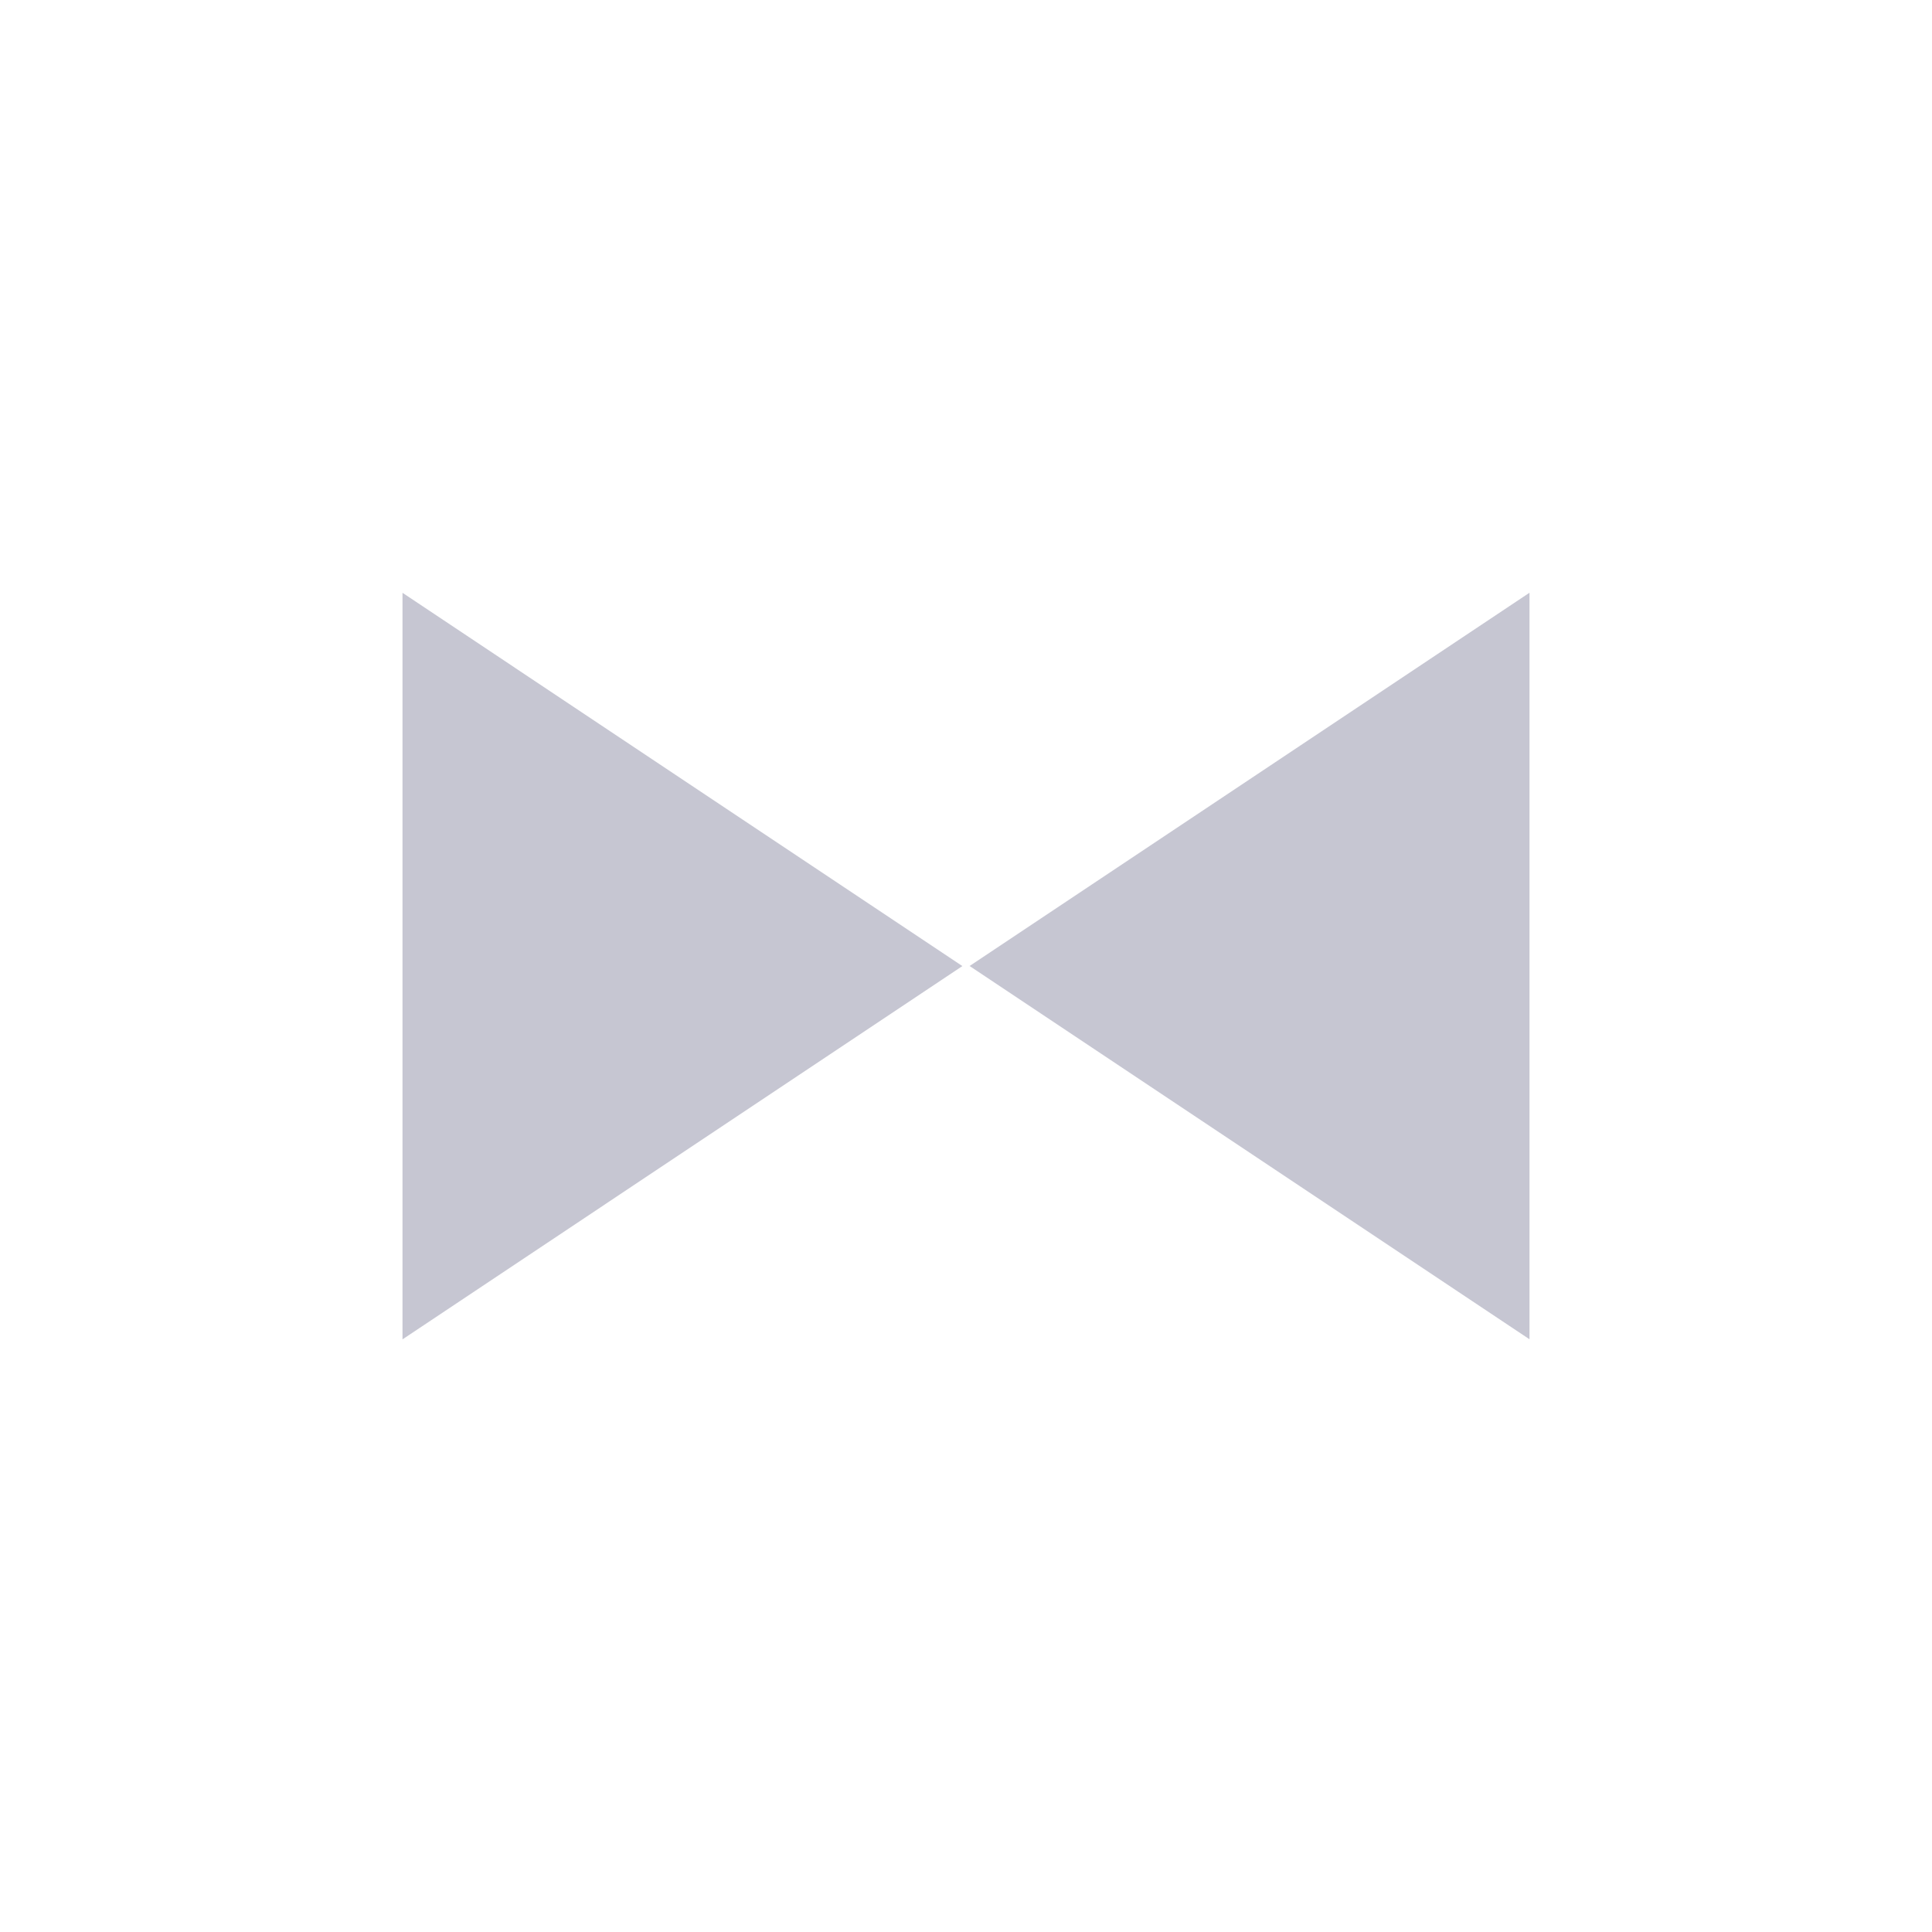
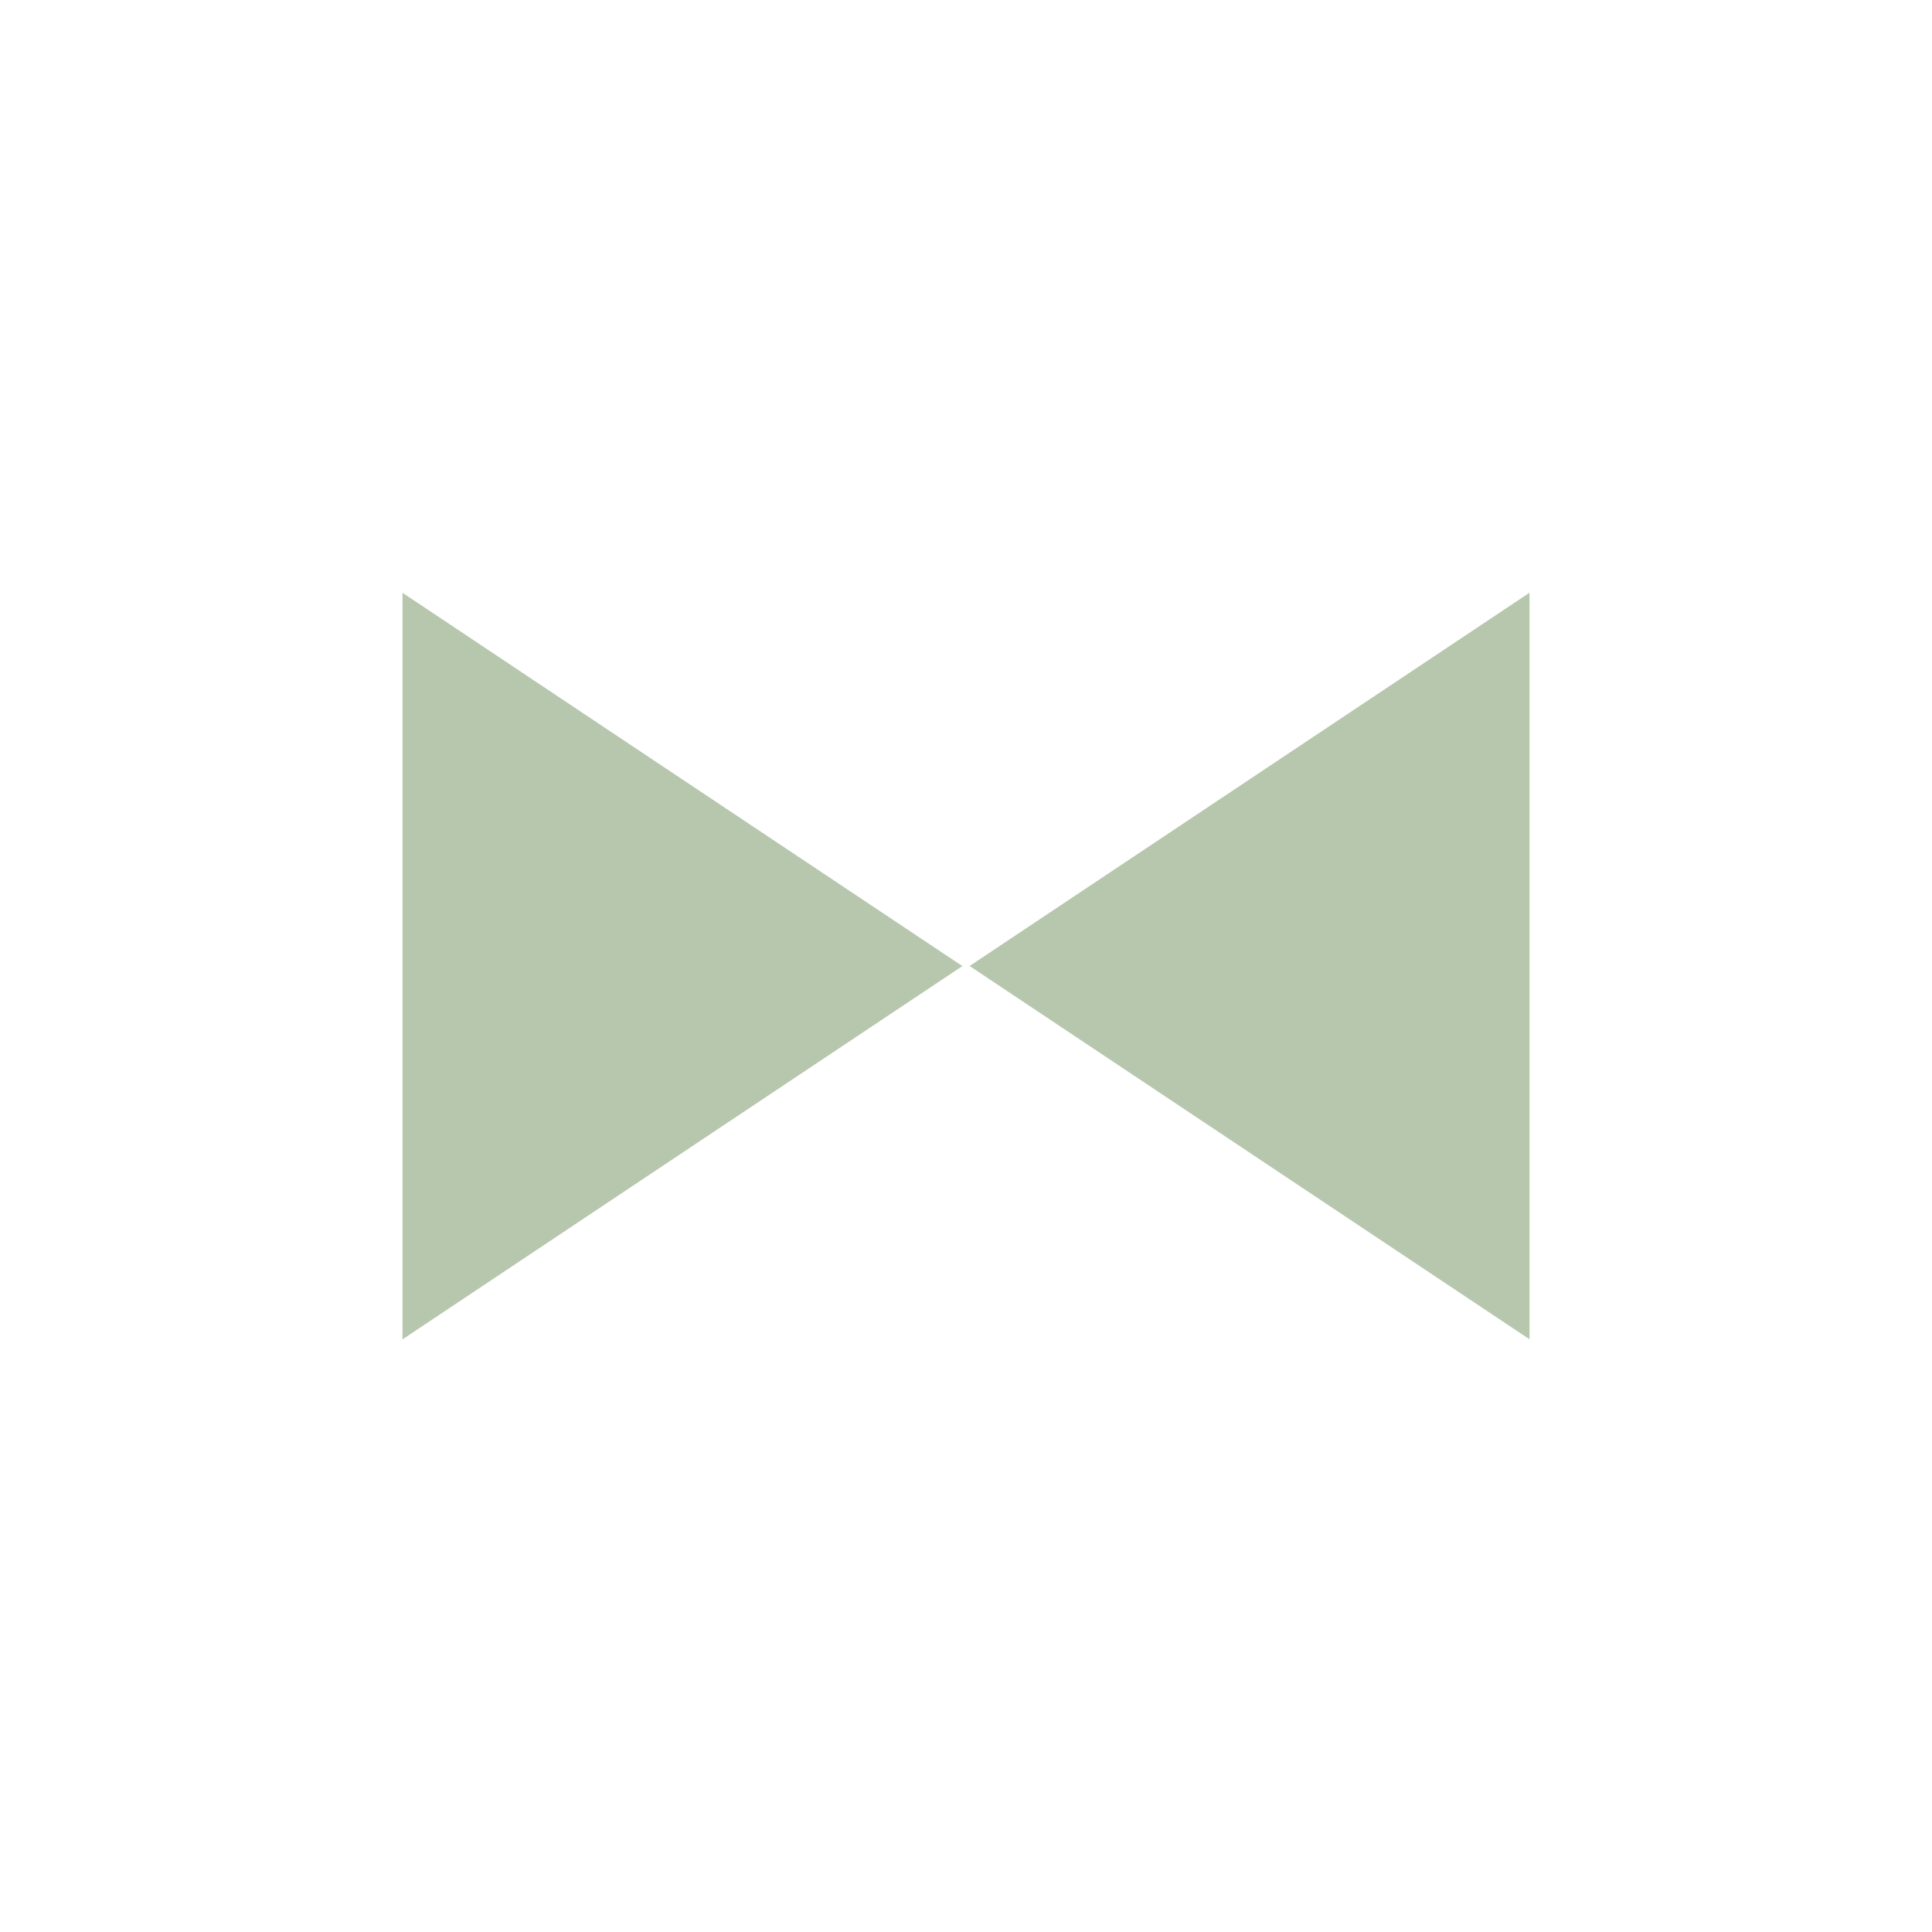
- <svg xmlns="http://www.w3.org/2000/svg" width="48" height="48" version="1.1" viewBox="0 0 24 24" fill="#c6c6d2">
+ <svg xmlns="http://www.w3.org/2000/svg" width="48" height="48" version="1.1" viewBox="0 0 24 24" fill="#b7c7ad">
  <g transform="translate(1 -.9997)" fill="none">
    <path d="M 4,8.363 10.955,13 4,17.637 V 8.363" />
    <path d="M 18,8.363 11.045,13 18,17.637 V 8.363" />
  </g>
-   <g fill="#c6c6d2">
+   <g fill="#b7c7ad">
    <path d="m5 7.364 6.955 4.637-6.955 4.637z" />
    <path d="M 19,7.363 12.045,12 19,16.637 Z" />
  </g>
</svg>
